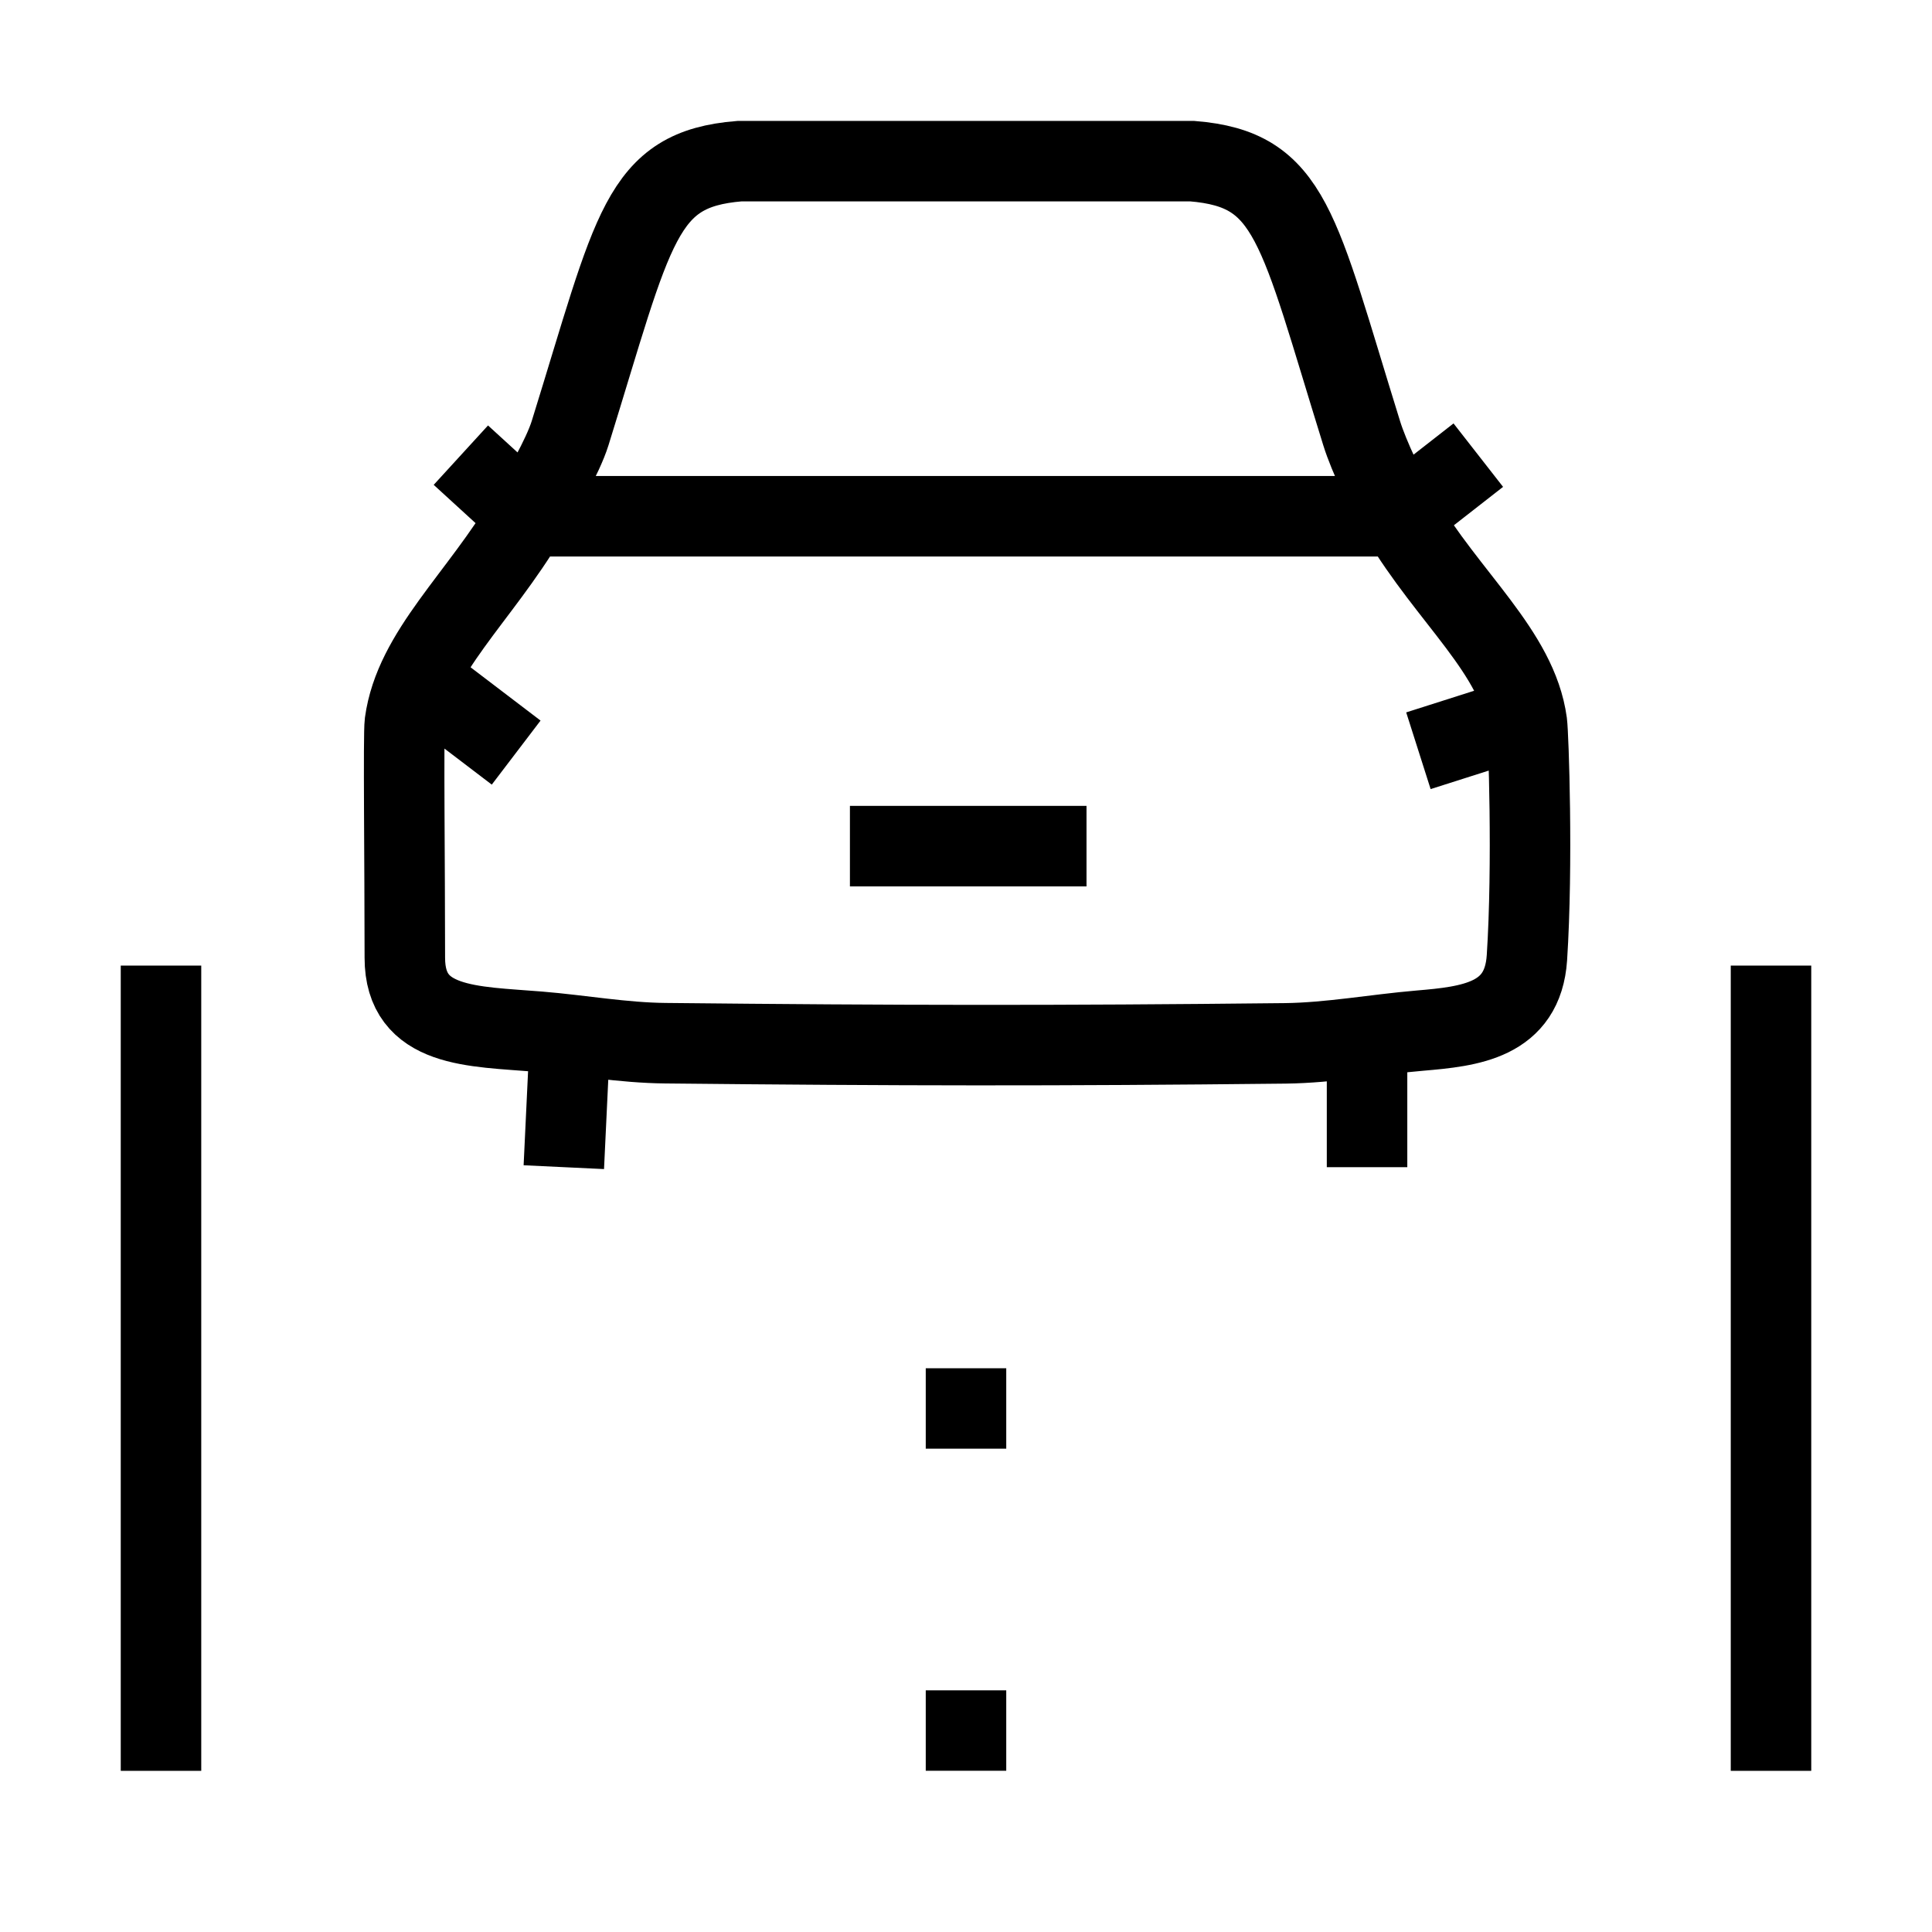
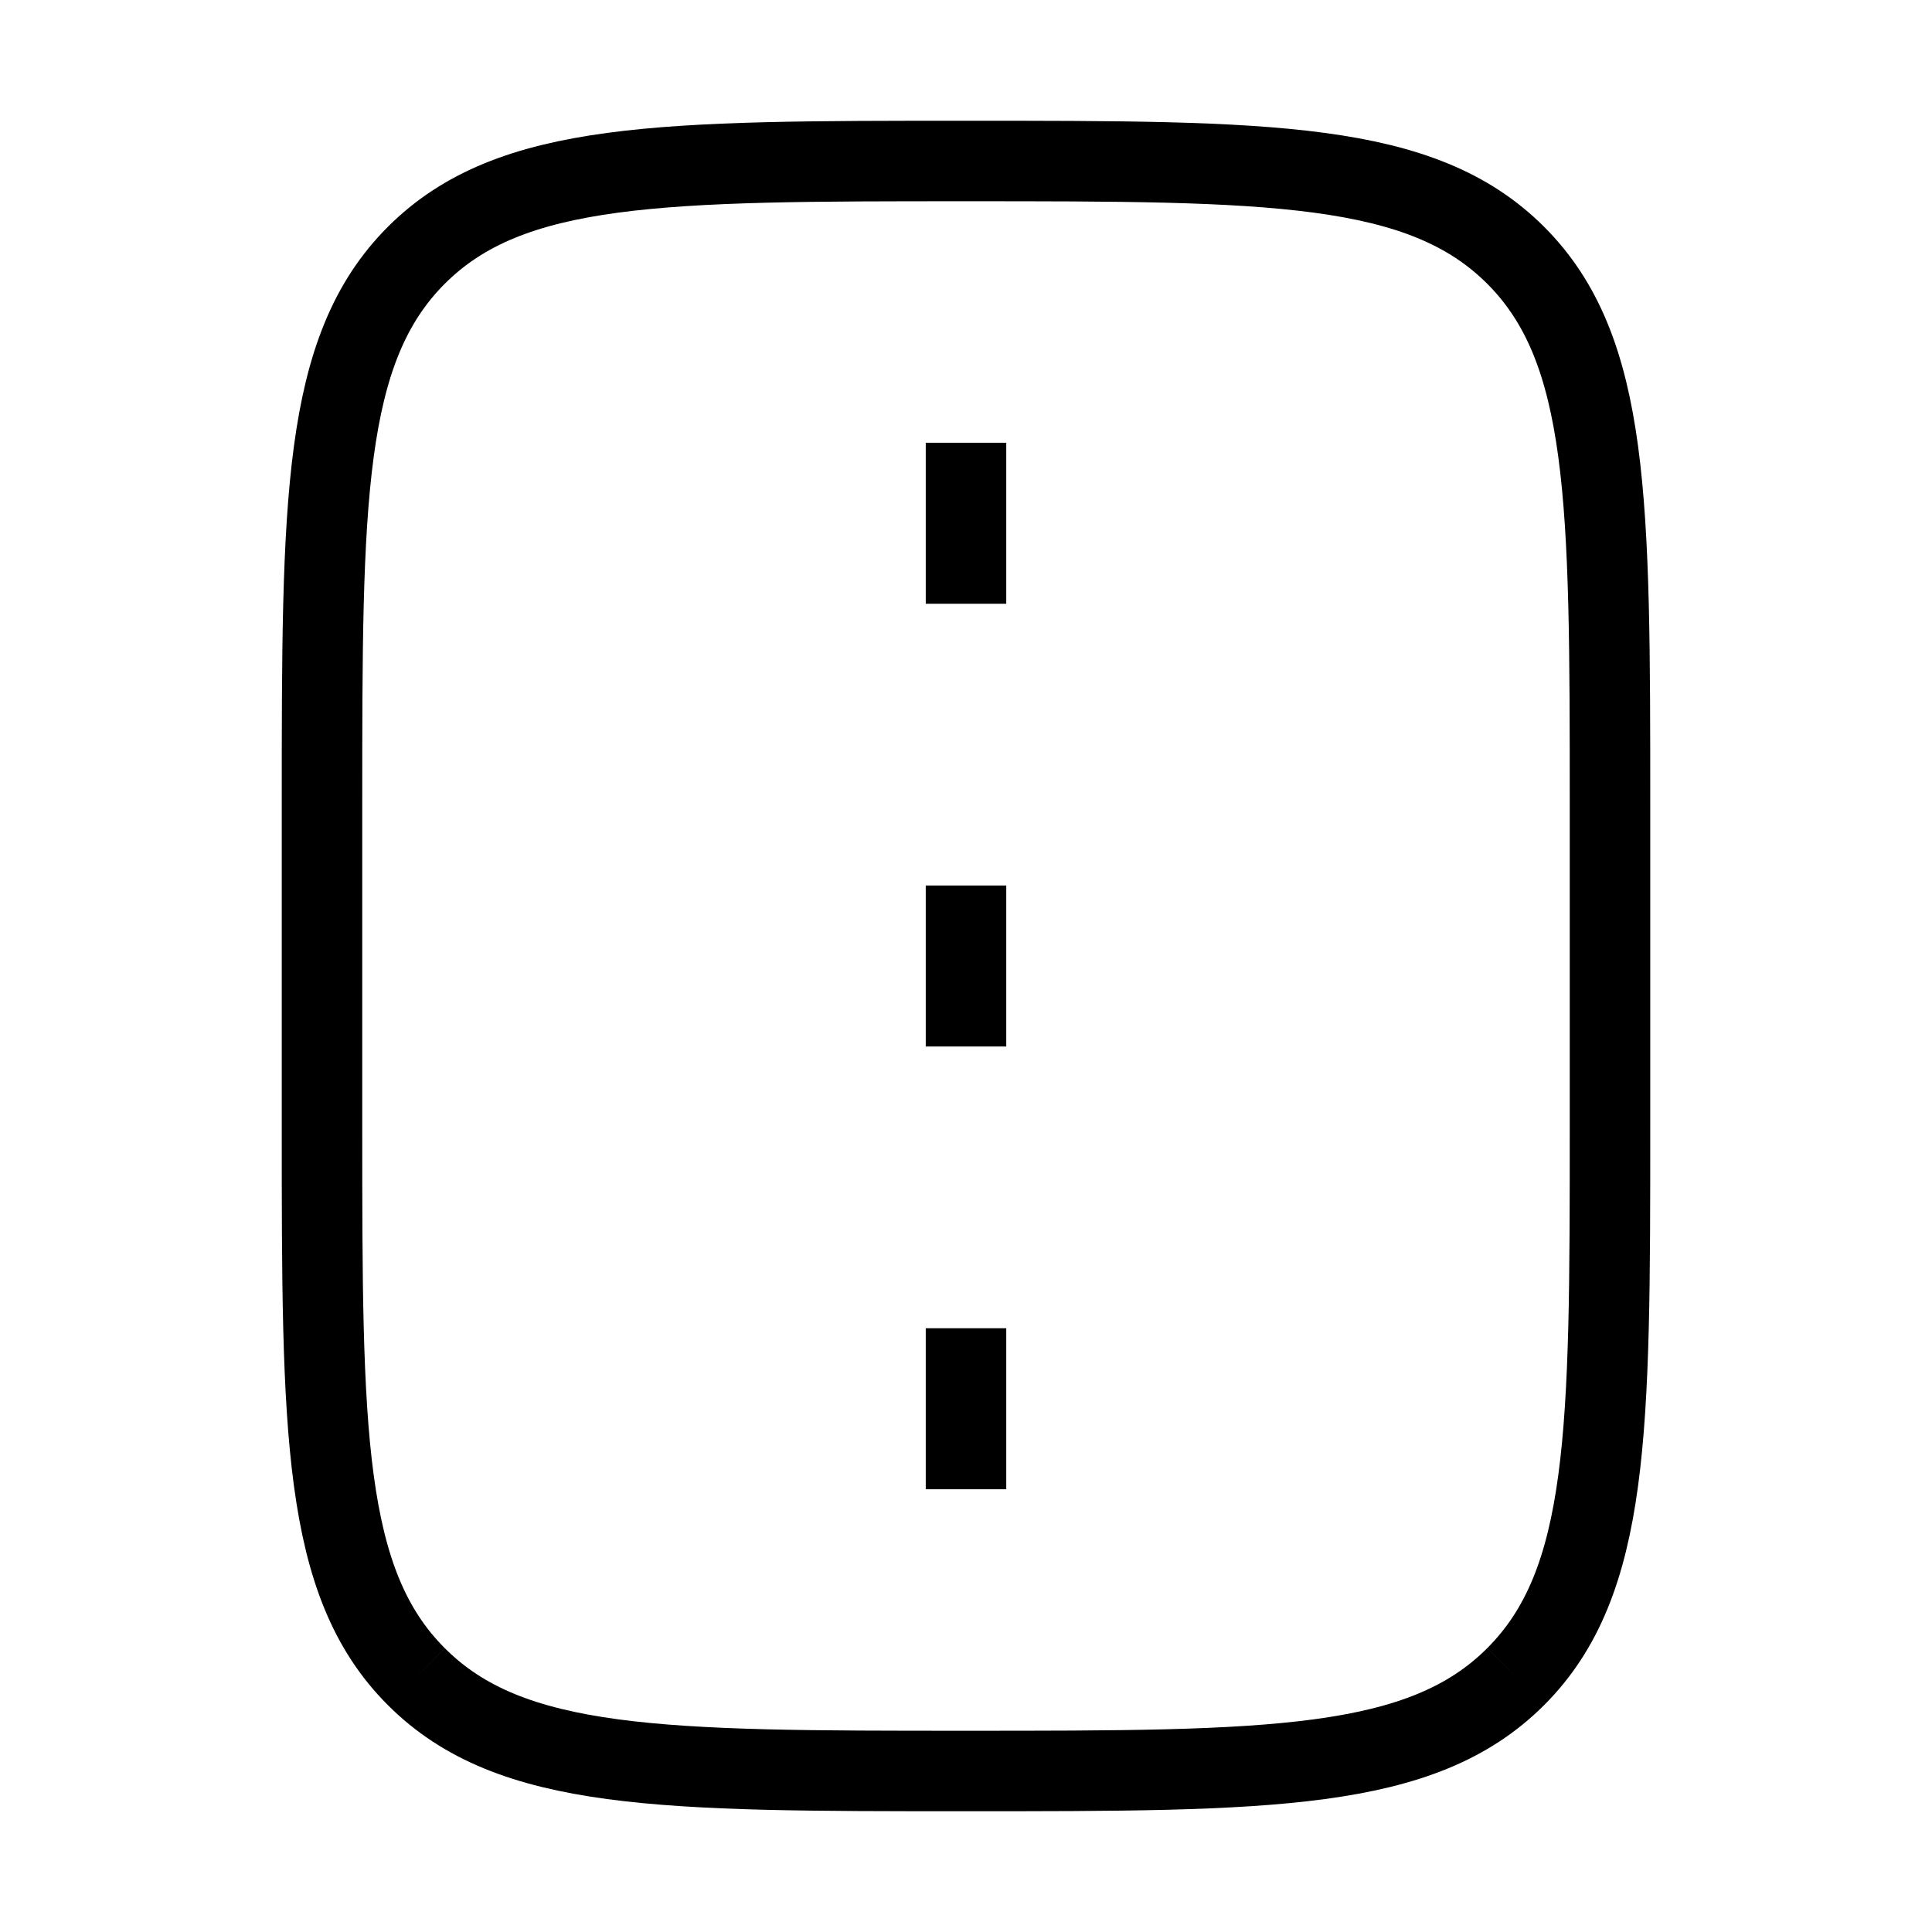
<svg xmlns="http://www.w3.org/2000/svg" width="24" height="24" viewBox="0 0 24 24" fill="none">
-   <path d="M2 21.998V11.995" stroke="currentColor" strokeLinecap="round" strokeLinejoin="round" strokeWidth="1.5" />
-   <path d="M22 21.998V11.995" stroke="currentColor" strokeLinecap="round" strokeLinejoin="round" strokeWidth="1.5" />
-   <path d="M12 21.997V20.998" stroke="currentColor" strokeLinecap="round" strokeLinejoin="round" strokeWidth="1.5" />
-   <path d="M12 17.996V16.997" stroke="currentColor" strokeLinecap="round" strokeLinejoin="round" strokeWidth="1.5" />
-   <path d="M5.725 5.654L6.555 6.413M6.555 6.413C6.714 6.145 6.99 5.675 7.082 5.381C7.881 2.811 7.951 2.103 9.185 2.002H14.812C16.046 2.103 16.116 2.811 16.915 5.381C17.006 5.675 17.233 6.145 17.392 6.413M6.555 6.413C5.951 7.433 5.149 8.1 5.029 8.98C5.01 9.124 5.029 10.732 5.029 11.898C5.029 12.774 5.873 12.748 6.695 12.816C7.218 12.859 7.741 12.954 8.265 12.959C11.171 12.989 13.093 12.992 15.967 12.961C16.523 12.954 17.083 12.85 17.637 12.803C18.262 12.75 18.916 12.679 18.968 11.898C19.044 10.733 18.987 9.124 18.968 8.98C18.848 8.1 17.997 7.433 17.392 6.413M6.555 6.413H17.392M17.392 6.413L18.364 5.654M5.204 8.429L6.412 9.349M10.558 10.511L13.497 10.511M17.62 9.326L18.955 8.901M7.082 12.855L7.004 14.499M16.982 12.876V14.499" stroke="currentColor" strokeLinecap="round" strokeWidth="1.5" />
+   <path d="M5.172 3.171C4 4.343 4 6.229 4 10L4 14C4 17.771 4 19.657 5.172 20.828M5.172 3.171C6.343 2 8.229 2 12 2C15.771 2 17.657 2 18.828 3.171M5.172 3.171C5.172 3.171 5.172 3.171 5.172 3.171ZM5.172 20.828C6.343 22 8.229 22 12 22C15.771 22 17.657 22 18.828 20.828M5.172 20.828C5.172 20.828 5.172 20.828 5.172 20.828ZM18.828 20.828C20 19.657 20 17.771 20 14L20 10C20 6.229 20 4.343 18.828 3.171M18.828 20.828C18.828 20.828 18.828 20.828 18.828 20.828ZM18.828 3.171C18.828 3.171 18.828 3.171 18.828 3.171Z" stroke="currentColor" strokeLinejoin="round" strokeWidth="1.5" />
+   <path d="M12 11L12 13" stroke="currentColor" strokeLinecap="round" strokeLinejoin="round" strokeWidth="1.5" />
+   <path d="M12 5.5L12 7.5" stroke="currentColor" strokeLinecap="round" strokeLinejoin="round" strokeWidth="1.5" />
+   <path d="M12 16.5L12 18.5" stroke="currentColor" strokeLinecap="round" strokeLinejoin="round" strokeWidth="1.5" />
</svg>
